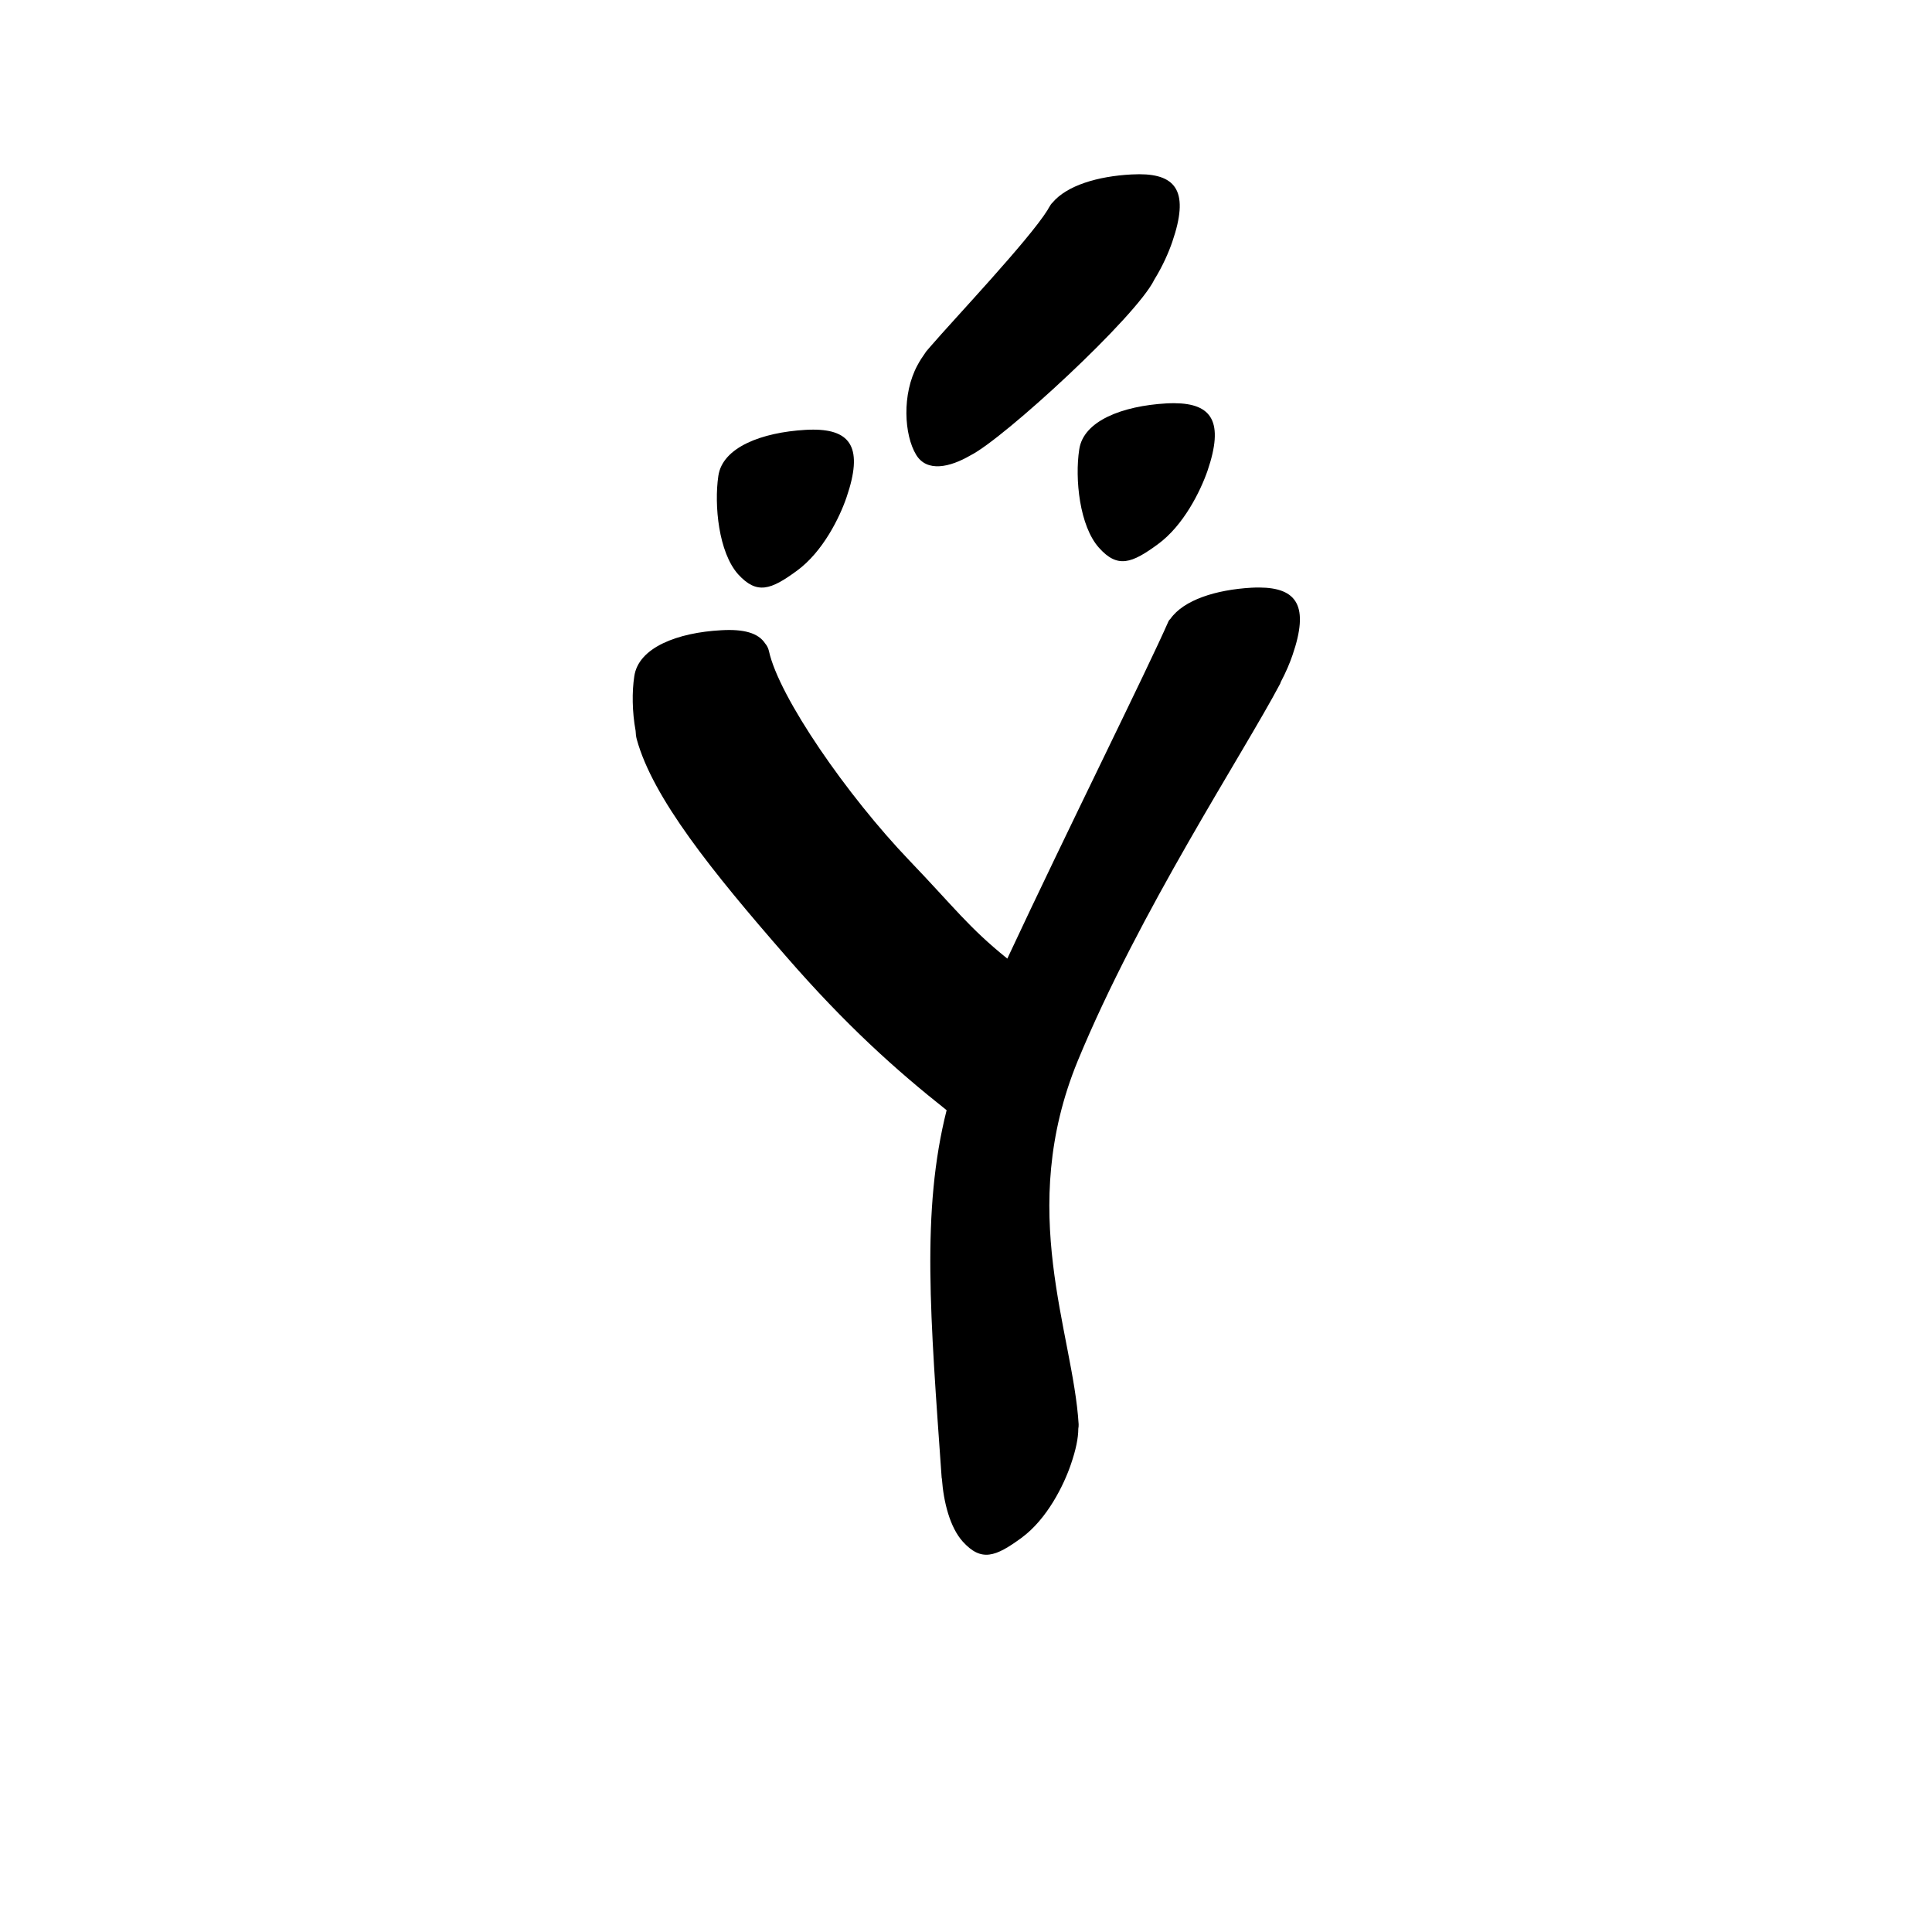
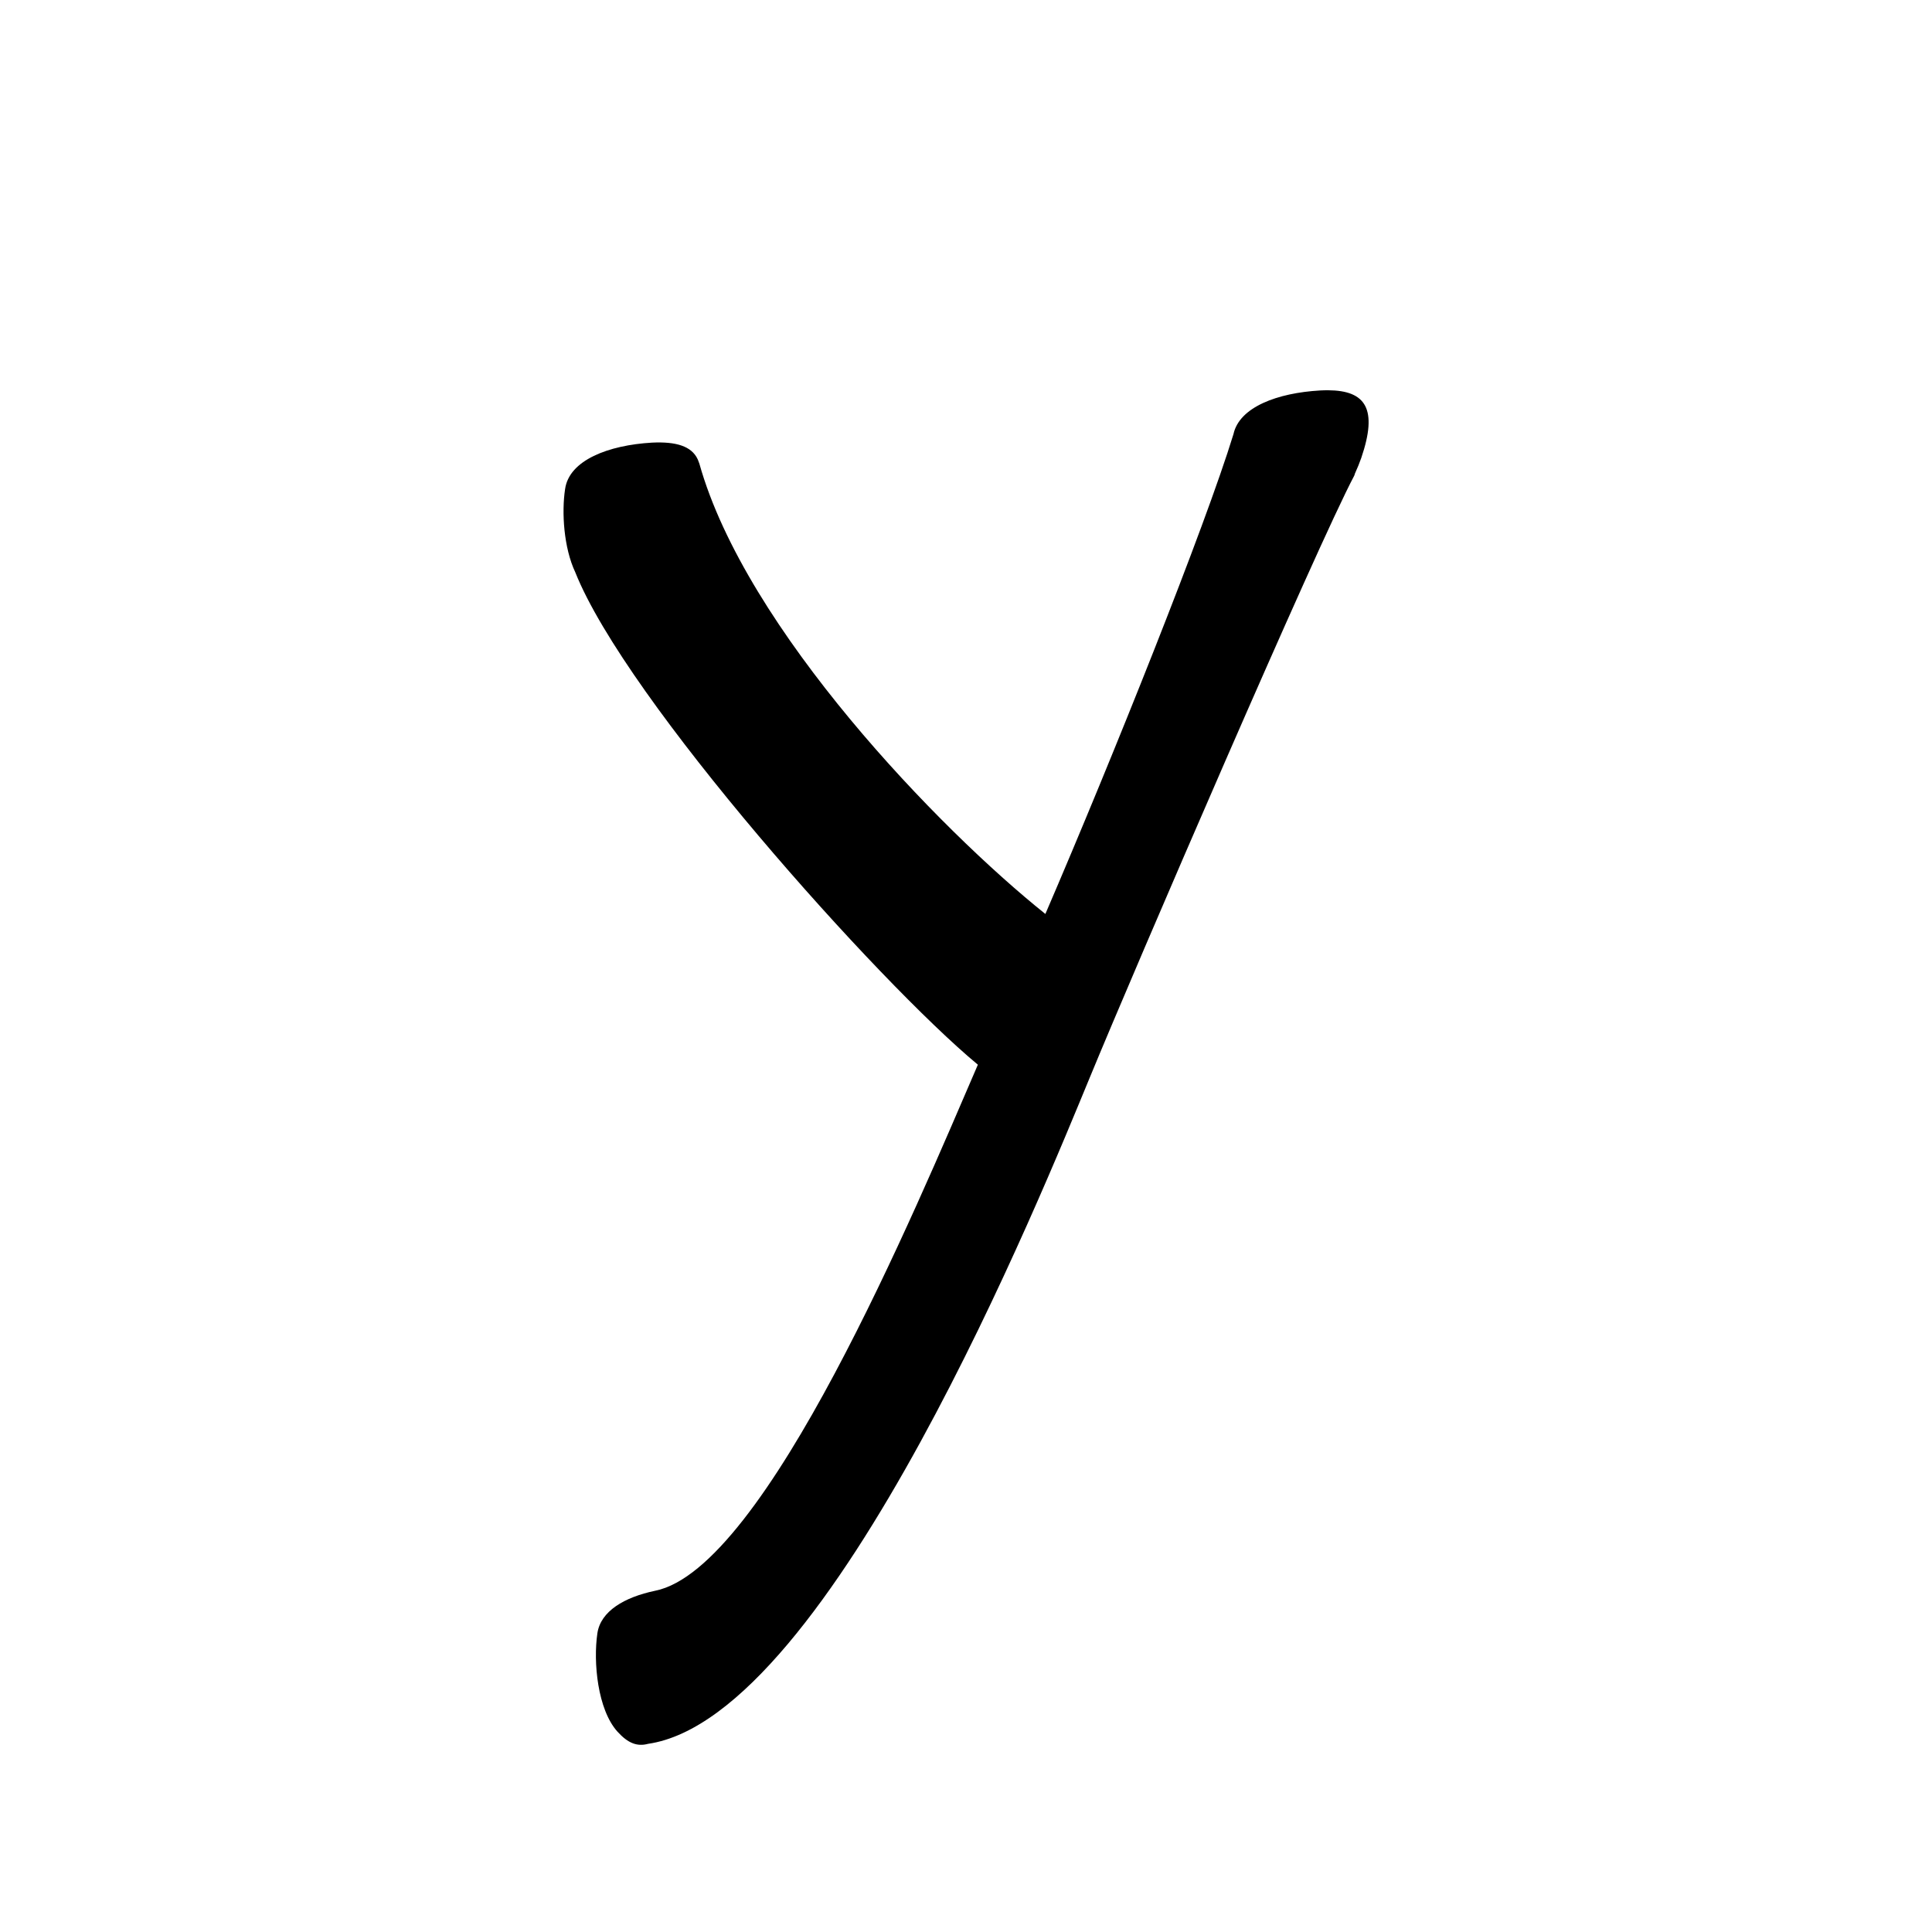
- <svg xmlns="http://www.w3.org/2000/svg" xmlns:ns1="http://xml.openoffice.org/svg/export" version="1.2" width="100mm" height="100mm" viewBox="0 0 10000 10000" preserveAspectRatio="xMidYMid" fill-rule="evenodd" stroke-width="28.222" stroke-linejoin="round" xml:space="preserve" id="svg25">
+ <svg xmlns="http://www.w3.org/2000/svg" xmlns:ns1="http://xml.openoffice.org/svg/export" version="1.2" width="100mm" height="100mm" viewBox="0 0 10000 10000" preserveAspectRatio="xMidYMid" fill-rule="evenodd" stroke-width="28.222" stroke-linejoin="round" xml:space="preserve" id="svg20">
  <defs class="ClipPathGroup" id="defs2">
    <clipPath id="presentation_clip_path_shrink" clipPathUnits="userSpaceOnUse">
      <rect x="10" y="10" width="9980" height="9980" id="rect2" />
    </clipPath>
  </defs>
  <defs class="TextShapeIndex" id="defs3">
-     <g ns1:slide="id1" ns1:id-list="id3 id4 id5 id6 id7 id8 id9 id10 id11 id12" id="g2" />
+     <g ns1:slide="id1" ns1:id-list="id3 id4 id5 id6 id7" id="g2" />
  </defs>
  <defs class="EmbeddedBulletChars" id="defs12">
    <g id="bullet-char-template-57356" transform="scale(0.0004882812,-0.0004882812)">
      <path d="M 580,1141 L 1163,571 580,0 -4,571 580,1141 Z" id="path3" />
    </g>
    <g id="bullet-char-template-57354" transform="scale(0.0004882812,-0.0004882812)">
      <path d="M 8,1128 L 1137,1128 1137,0 8,0 8,1128 Z" id="path4" />
    </g>
    <g id="bullet-char-template-10146" transform="scale(0.0004882812,-0.0004882812)">
      <path d="M 174,0 L 602,739 174,1481 1456,739 174,0 Z M 1358,739 L 309,1346 659,739 1358,739 Z" id="path5" />
    </g>
    <g id="bullet-char-template-10132" transform="scale(0.0004882812,-0.0004882812)">
      <path d="M 2015,739 L 1276,0 717,0 1260,543 174,543 174,936 1260,936 717,1481 1274,1481 2015,739 Z" id="path6" />
    </g>
    <g id="bullet-char-template-10007" transform="scale(0.0004882812,-0.0004882812)">
      <path d="M 0,-2 C -7,14 -16,27 -25,37 L 356,567 C 262,823 215,952 215,954 215,979 228,992 255,992 264,992 276,990 289,987 310,991 331,999 354,1012 L 381,999 492,748 772,1049 836,1024 860,1049 C 881,1039 901,1025 922,1006 886,937 835,863 770,784 769,783 710,716 594,584 L 774,223 C 774,196 753,168 711,139 L 727,119 C 717,90 699,76 672,76 641,76 570,178 457,381 L 164,-76 C 142,-110 111,-127 72,-127 30,-127 9,-110 8,-76 1,-67 -2,-52 -2,-32 -2,-23 -1,-13 0,-2 Z" id="path7" />
    </g>
    <g id="bullet-char-template-10004" transform="scale(0.0004882812,-0.0004882812)">
      <path d="M 285,-33 C 182,-33 111,30 74,156 52,228 41,333 41,471 41,549 55,616 82,672 116,743 169,778 240,778 293,778 328,747 346,684 L 369,508 C 377,444 397,411 428,410 L 1163,1116 C 1174,1127 1196,1133 1229,1133 1271,1133 1292,1118 1292,1087 L 1292,965 C 1292,929 1282,901 1262,881 L 442,47 C 390,-6 338,-33 285,-33 Z" id="path8" />
    </g>
    <g id="bullet-char-template-9679" transform="scale(0.0004882812,-0.0004882812)">
      <path d="M 813,0 C 632,0 489,54 383,161 276,268 223,411 223,592 223,773 276,916 383,1023 489,1130 632,1184 813,1184 992,1184 1136,1130 1245,1023 1353,916 1407,772 1407,592 1407,412 1353,268 1245,161 1136,54 992,0 813,0 Z" id="path9" />
    </g>
    <g id="bullet-char-template-8226" transform="scale(0.0004882812,-0.0004882812)">
      <path d="M 346,457 C 273,457 209,483 155,535 101,586 74,649 74,723 74,796 101,859 155,911 209,963 273,989 346,989 419,989 480,963 531,910 582,859 608,796 608,723 608,648 583,586 532,535 482,483 420,457 346,457 Z" id="path10" />
    </g>
    <g id="bullet-char-template-8211" transform="scale(0.0004882812,-0.0004882812)">
      <path d="M -4,459 L 1135,459 1135,606 -4,606 -4,459 Z" id="path11" />
    </g>
    <g id="bullet-char-template-61548" transform="scale(0.0004882812,-0.0004882812)">
      <path d="M 173,740 C 173,903 231,1043 346,1159 462,1274 601,1332 765,1332 928,1332 1067,1274 1183,1159 1299,1043 1357,903 1357,740 1357,577 1299,437 1183,322 1067,206 928,148 765,148 601,148 462,206 346,322 231,437 173,577 173,740 Z" id="path12" />
    </g>
  </defs>
-   <path id="path13" d="M 5896.798 901.805 C 5883.78 901.794 5870.212 902.181 5856.025 902.994 C 5682.703 912.197 5522.397 959.657 5447.574 1048.928 C 5442.527 1053.43 5438.301 1058.739 5435.017 1065 C 5434.564 1065.882 5433.899 1066.932 5433.415 1067.842 C 5429.418 1073.892 5425.756 1080.104 5422.511 1086.497 C 5325.258 1242.724 4934.928 1655.209 4817.587 1791.622 C 4813.178 1796.423 4808.928 1801.531 4804.668 1806.66 C 4801.778 1810.116 4796.36 1816.109 4794.023 1819.01 C 4791.703 1821.89 4789.597 1825.15 4787.615 1828.571 C 4774.075 1847.17 4761.194 1867.455 4749.012 1890.014 C 4667.012 2041.014 4679.984 2252.017 4741.984 2354.017 C 4797.592 2445.499 4915.909 2419.408 5023.414 2356.807 C 5194.264 2271.57 5882.509 1638.828 5974.984 1446.992 C 5975.025 1446.907 5975.047 1446.818 5975.087 1446.733 C 6018.677 1376.267 6049.778 1304.642 6068.002 1250.983 C 6155.189 996.921 6092.069 901.974 5896.798 901.805 z M 6077.975 2086.953 C 6064.909 2086.88 6051.246 2087.236 6036.996 2087.986 C 5809.996 2100.986 5607.016 2177.99 5586.016 2326.99 C 5563.016 2476.99 5587.007 2723.003 5689.007 2836.003 C 5785.007 2943.003 5858.019 2915.986 5993.019 2816.986 C 6126.019 2719.986 6213.006 2543.009 6250.006 2437.009 C 6336.256 2183.884 6273.964 2088.051 6077.975 2086.953 z M 4209.976 2223.792 C 4196.91 2223.767 4183.246 2224.168 4168.996 2224.981 C 3942.996 2237.981 3739.016 2314.984 3718.016 2463.984 C 3696.016 2613.984 3719.007 2858.997 3821.007 2972.997 C 3918.007 3078.997 3990.019 3052.98 4125.02 2953.98 C 4259.02 2855.98 4346.006 2679.021 4382.006 2573.021 C 4468.256 2320.834 4405.964 2224.173 4209.976 2223.792 z M 6518 3040.951 C 6504.927 3040.878 6491.271 3041.235 6477.021 3041.985 C 6294.456 3052.486 6126.926 3104.804 6057.666 3203.577 C 6053.646 3207.062 6050.194 3211.006 6048.003 3215.979 C 5938.534 3466.195 5520.644 4304.888 5213.842 4961.764 C 5013.2 4800.249 4939.211 4696.308 4707.981 4455.025 C 4384.981 4118.025 4032.015 3607.975 3980.015 3369.975 C 3976.414 3354.167 3969.671 3341.349 3960.637 3330.908 C 3924.655 3275.268 3848.173 3255.484 3733.984 3262.023 C 3507.984 3274.023 3304.004 3350.975 3283.004 3500.975 C 3270.927 3579.214 3271.716 3684.14 3289.928 3782.715 C 3290.408 3797.611 3291.994 3812.423 3295.974 3827.001 C 3378.974 4129.002 3684.005 4508.985 4066.005 4946.985 C 4377.512 5305.913 4637.577 5538.716 4899.701 5746.316 C 4767.86 6269.86 4815.583 6816.501 4874.018 7648.99 C 4874.09 7650.74 4874.79 7652.221 4875.155 7653.848 C 4884.199 7776.146 4916.979 7905.204 4983.003 7978.996 C 5079.003 8084.996 5152.016 8058.979 5287.016 7959.979 C 5421.016 7861.979 5507.021 7685.02 5543.021 7579.02 C 5568.733 7504.373 5581.278 7443.455 5581.313 7394.587 C 5582.622 7387.122 5583.324 7379.591 5583.018 7372.005 C 5554.018 6895.005 5260.006 6267.016 5578.006 5492.016 C 5897.006 4718.016 6434.004 3902.009 6626.004 3539.009 C 6627.38 3536.36 6628.031 3533.495 6628.846 3530.689 C 6656.119 3479.488 6676.596 3430.413 6689.979 3391.008 C 6777.167 3137.883 6714.095 3042.05 6518 3040.951 z " />
+   <path id="path13" d="M 6873.999 2019.98 C 6860.933 2019.907 6847.27 2020.264 6833.02 2021.014 C 6612.611 2033.636 6414.888 2106.581 6384.365 2247.201 C 6236.755 2728.932 5759.579 3920.231 5410.833 4730.667 C 4862.747 4292.694 3859.985 3256.245 3619.986 2400.008 C 3619.521 2398.313 3618.741 2397.038 3618.229 2395.409 C 3616.489 2389.718 3614.428 2384.37 3612.131 2379.183 C 3611.767 2378.43 3611.423 2377.643 3611.046 2376.909 C 3579.612 2309.361 3499.862 2284.998 3374.988 2291.023 C 3148.988 2304.023 2945.989 2382.008 2924.989 2531.008 C 2906.397 2651.456 2917.903 2835.273 2977.389 2961.525 C 3240.607 3623.328 4544.598 5082.502 5061.448 5510.826 C 4739.372 6257.537 3963.642 8119.652 3390.852 8233.761 C 3232.324 8266.984 3108.881 8338.963 3092.008 8454.006 C 3070.008 8603.006 3092.981 8849.019 3195.981 8963.019 C 3251.058 9023.834 3298.621 9041.006 3354.421 9026.064 C 4301.254 8888.136 5405.206 6146.117 5640.017 5578.988 C 5875.017 5007.988 6816.978 2825.002 7008.978 2463.002 C 7010.841 2459.389 7012.015 2455.669 7012.802 2451.892 C 7026.387 2422.135 7037.543 2394.15 7045.978 2369.985 C 7132.228 2116.86 7069.988 2021.079 6873.999 2019.98 z " />
</svg>
